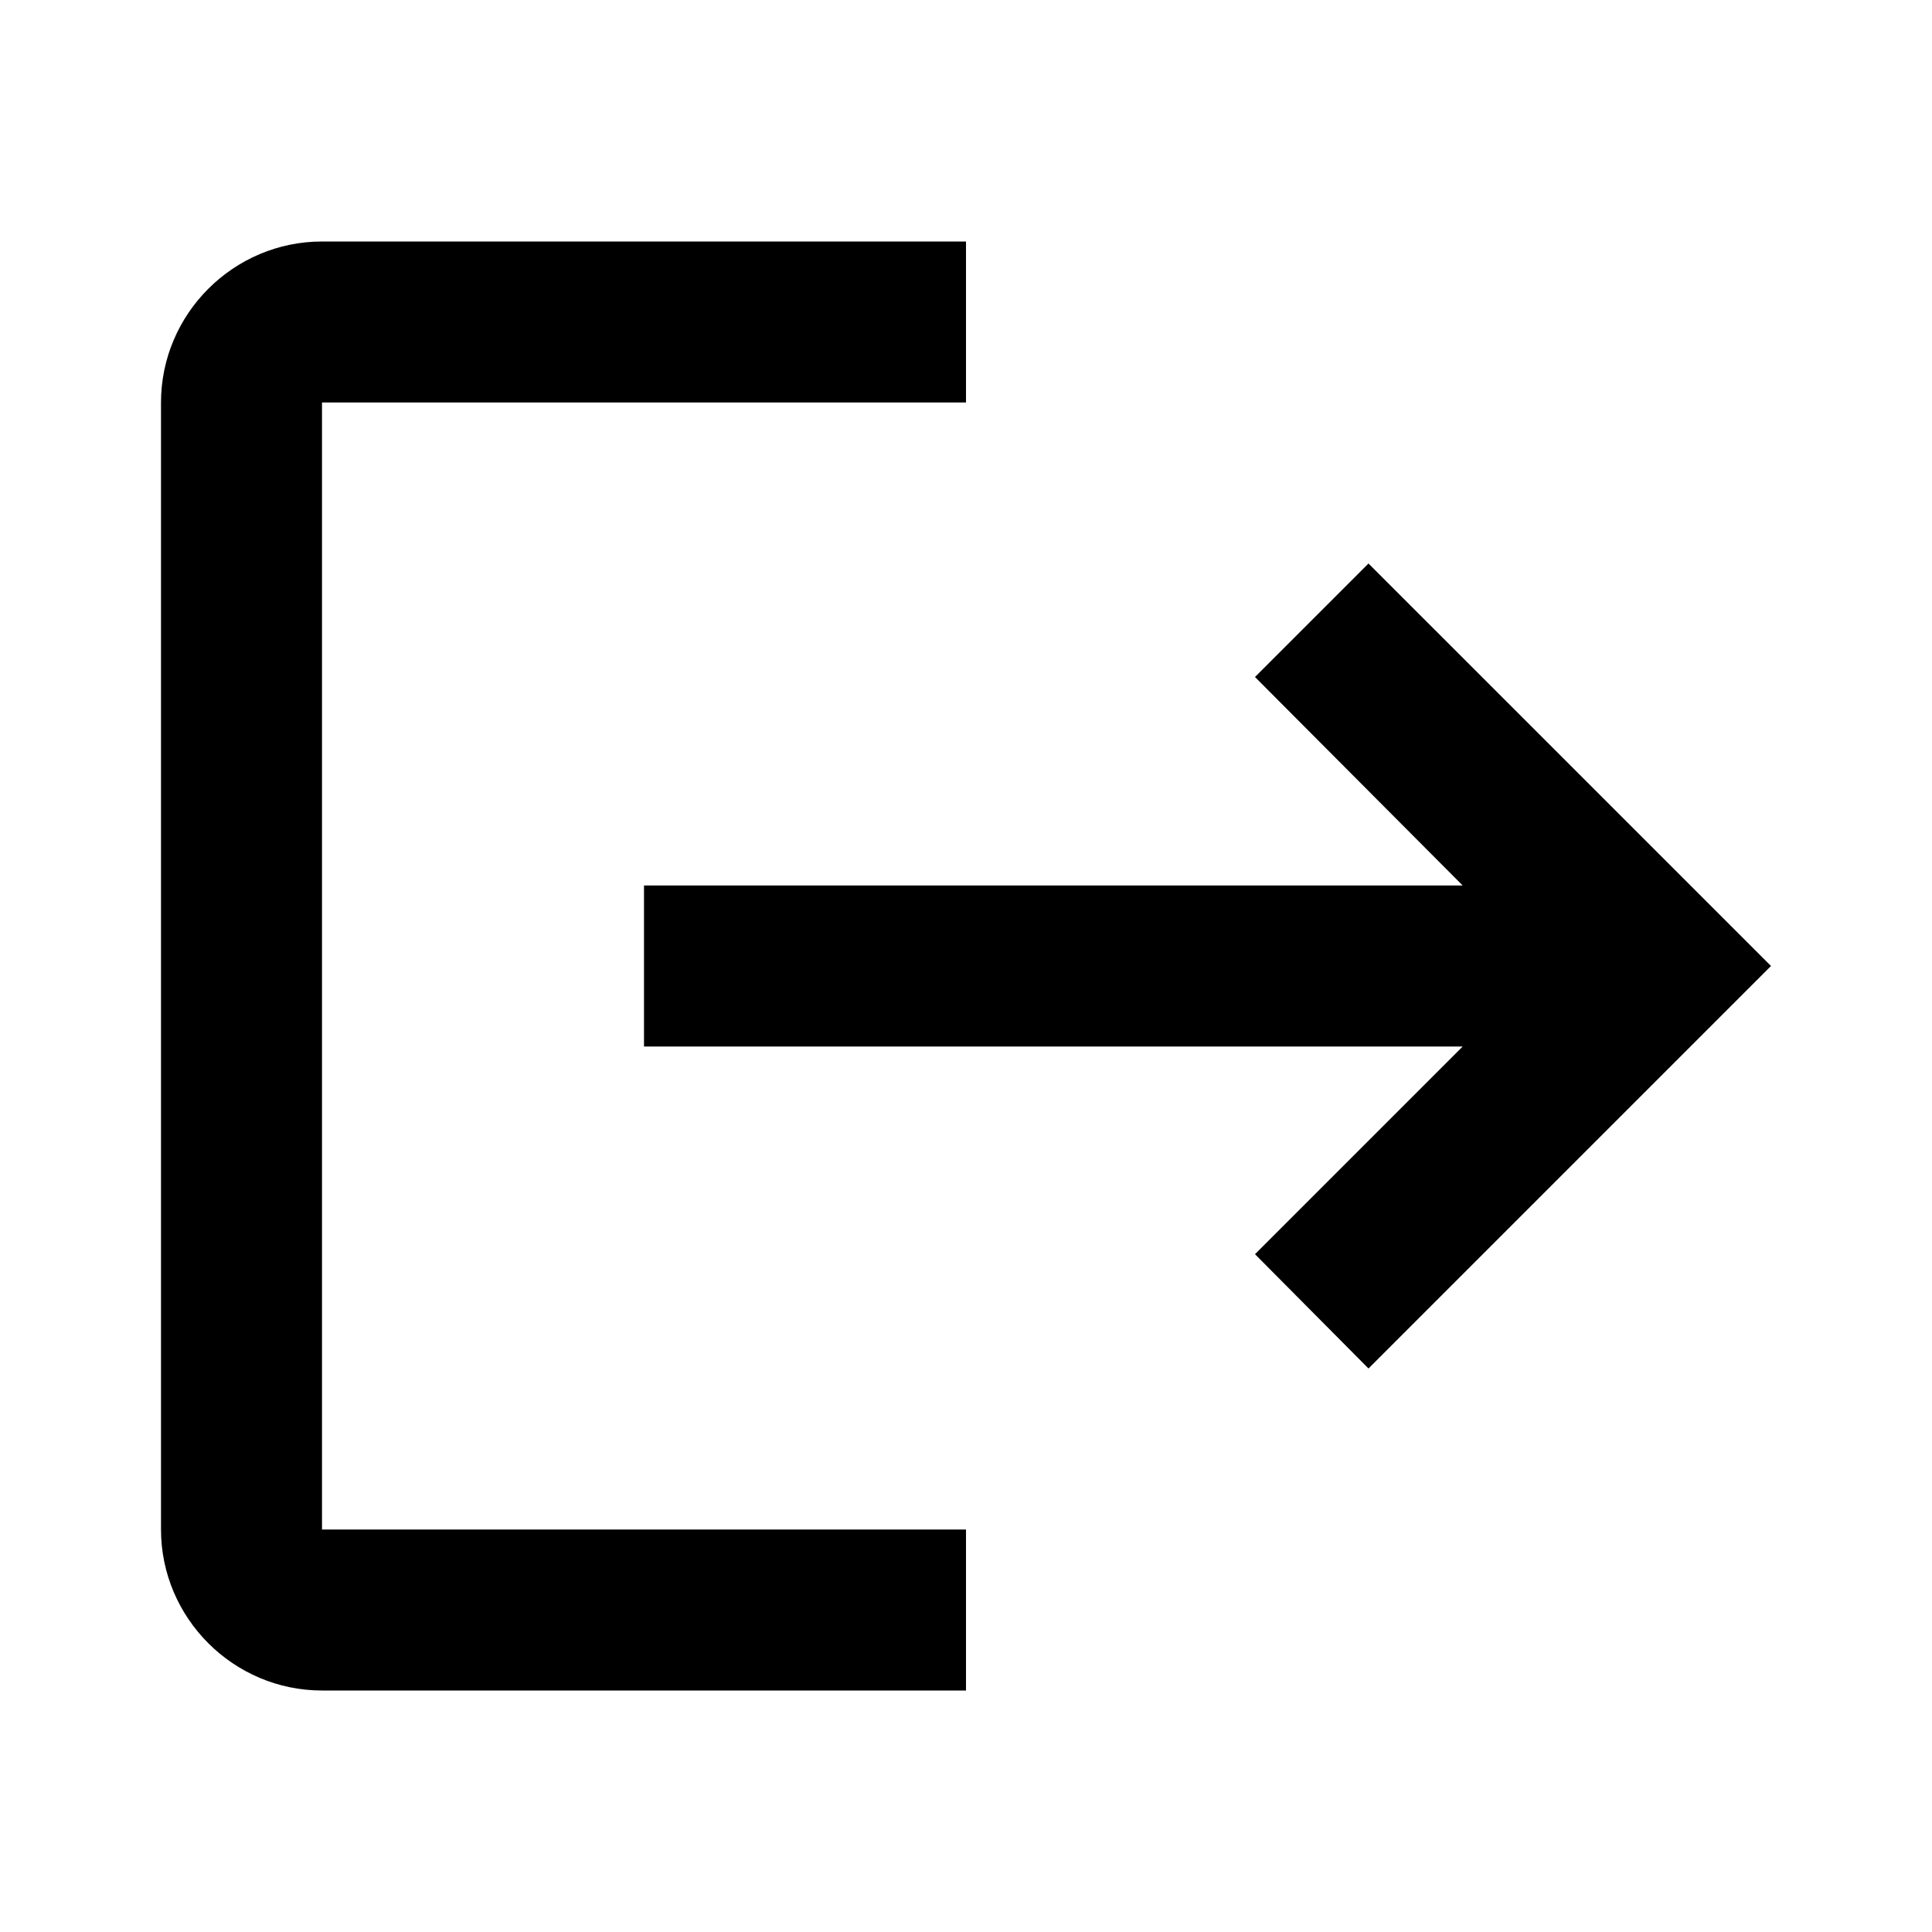
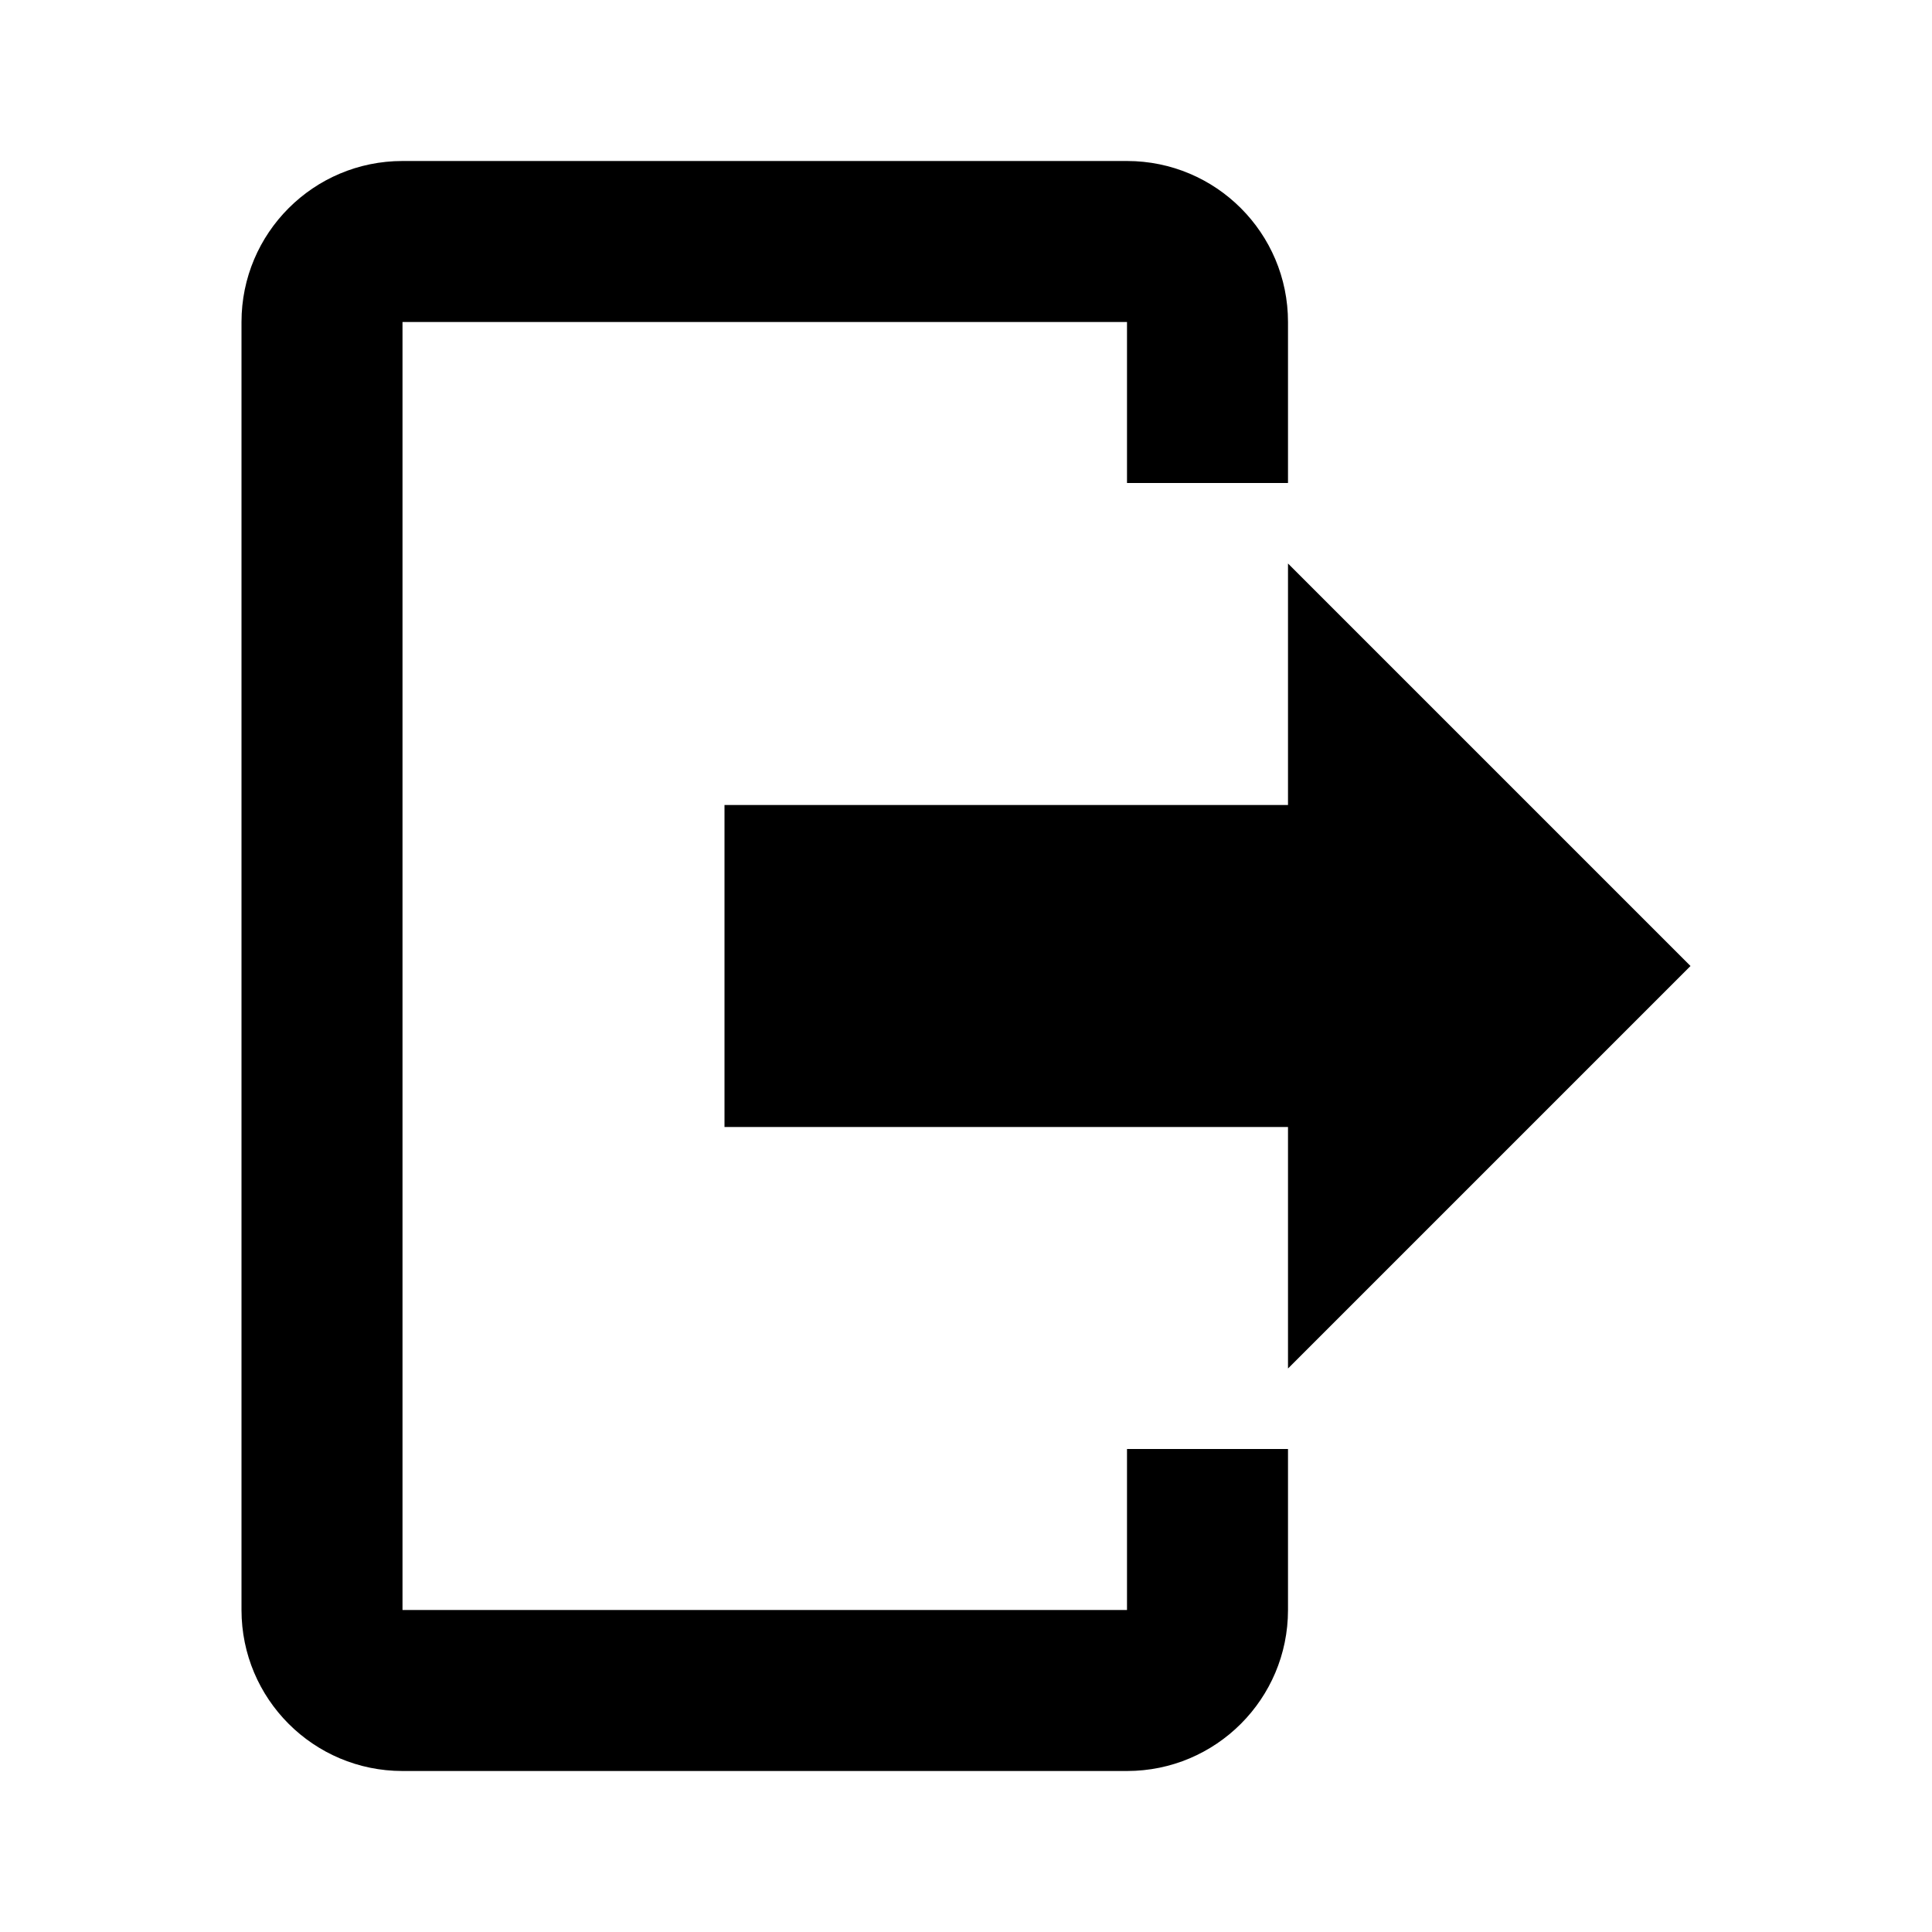
<svg xmlns="http://www.w3.org/2000/svg" id="mdi-logout" viewBox="0 0 24 24">
-   <path d="M17 7L15.59 8.41L18.17 11H8V13H18.17L15.59 15.58L17 17L22 12M4 5H12V3H4C2.9 3 2 3.9 2 5V19C2 20.1 2.9 21 4 21H12V19H4V5Z" />
+   <path d="M16,17V14H9V10H16V7L21,12L16,17M14,2A2,2 0 0,1 16,4V6H14V4H5V20H14V18H16V20A2,2 0 0,1 14,22H5A2,2 0 0,1 3,20V4A2,2 0 0,1 5,2H14Z" />
</svg>
